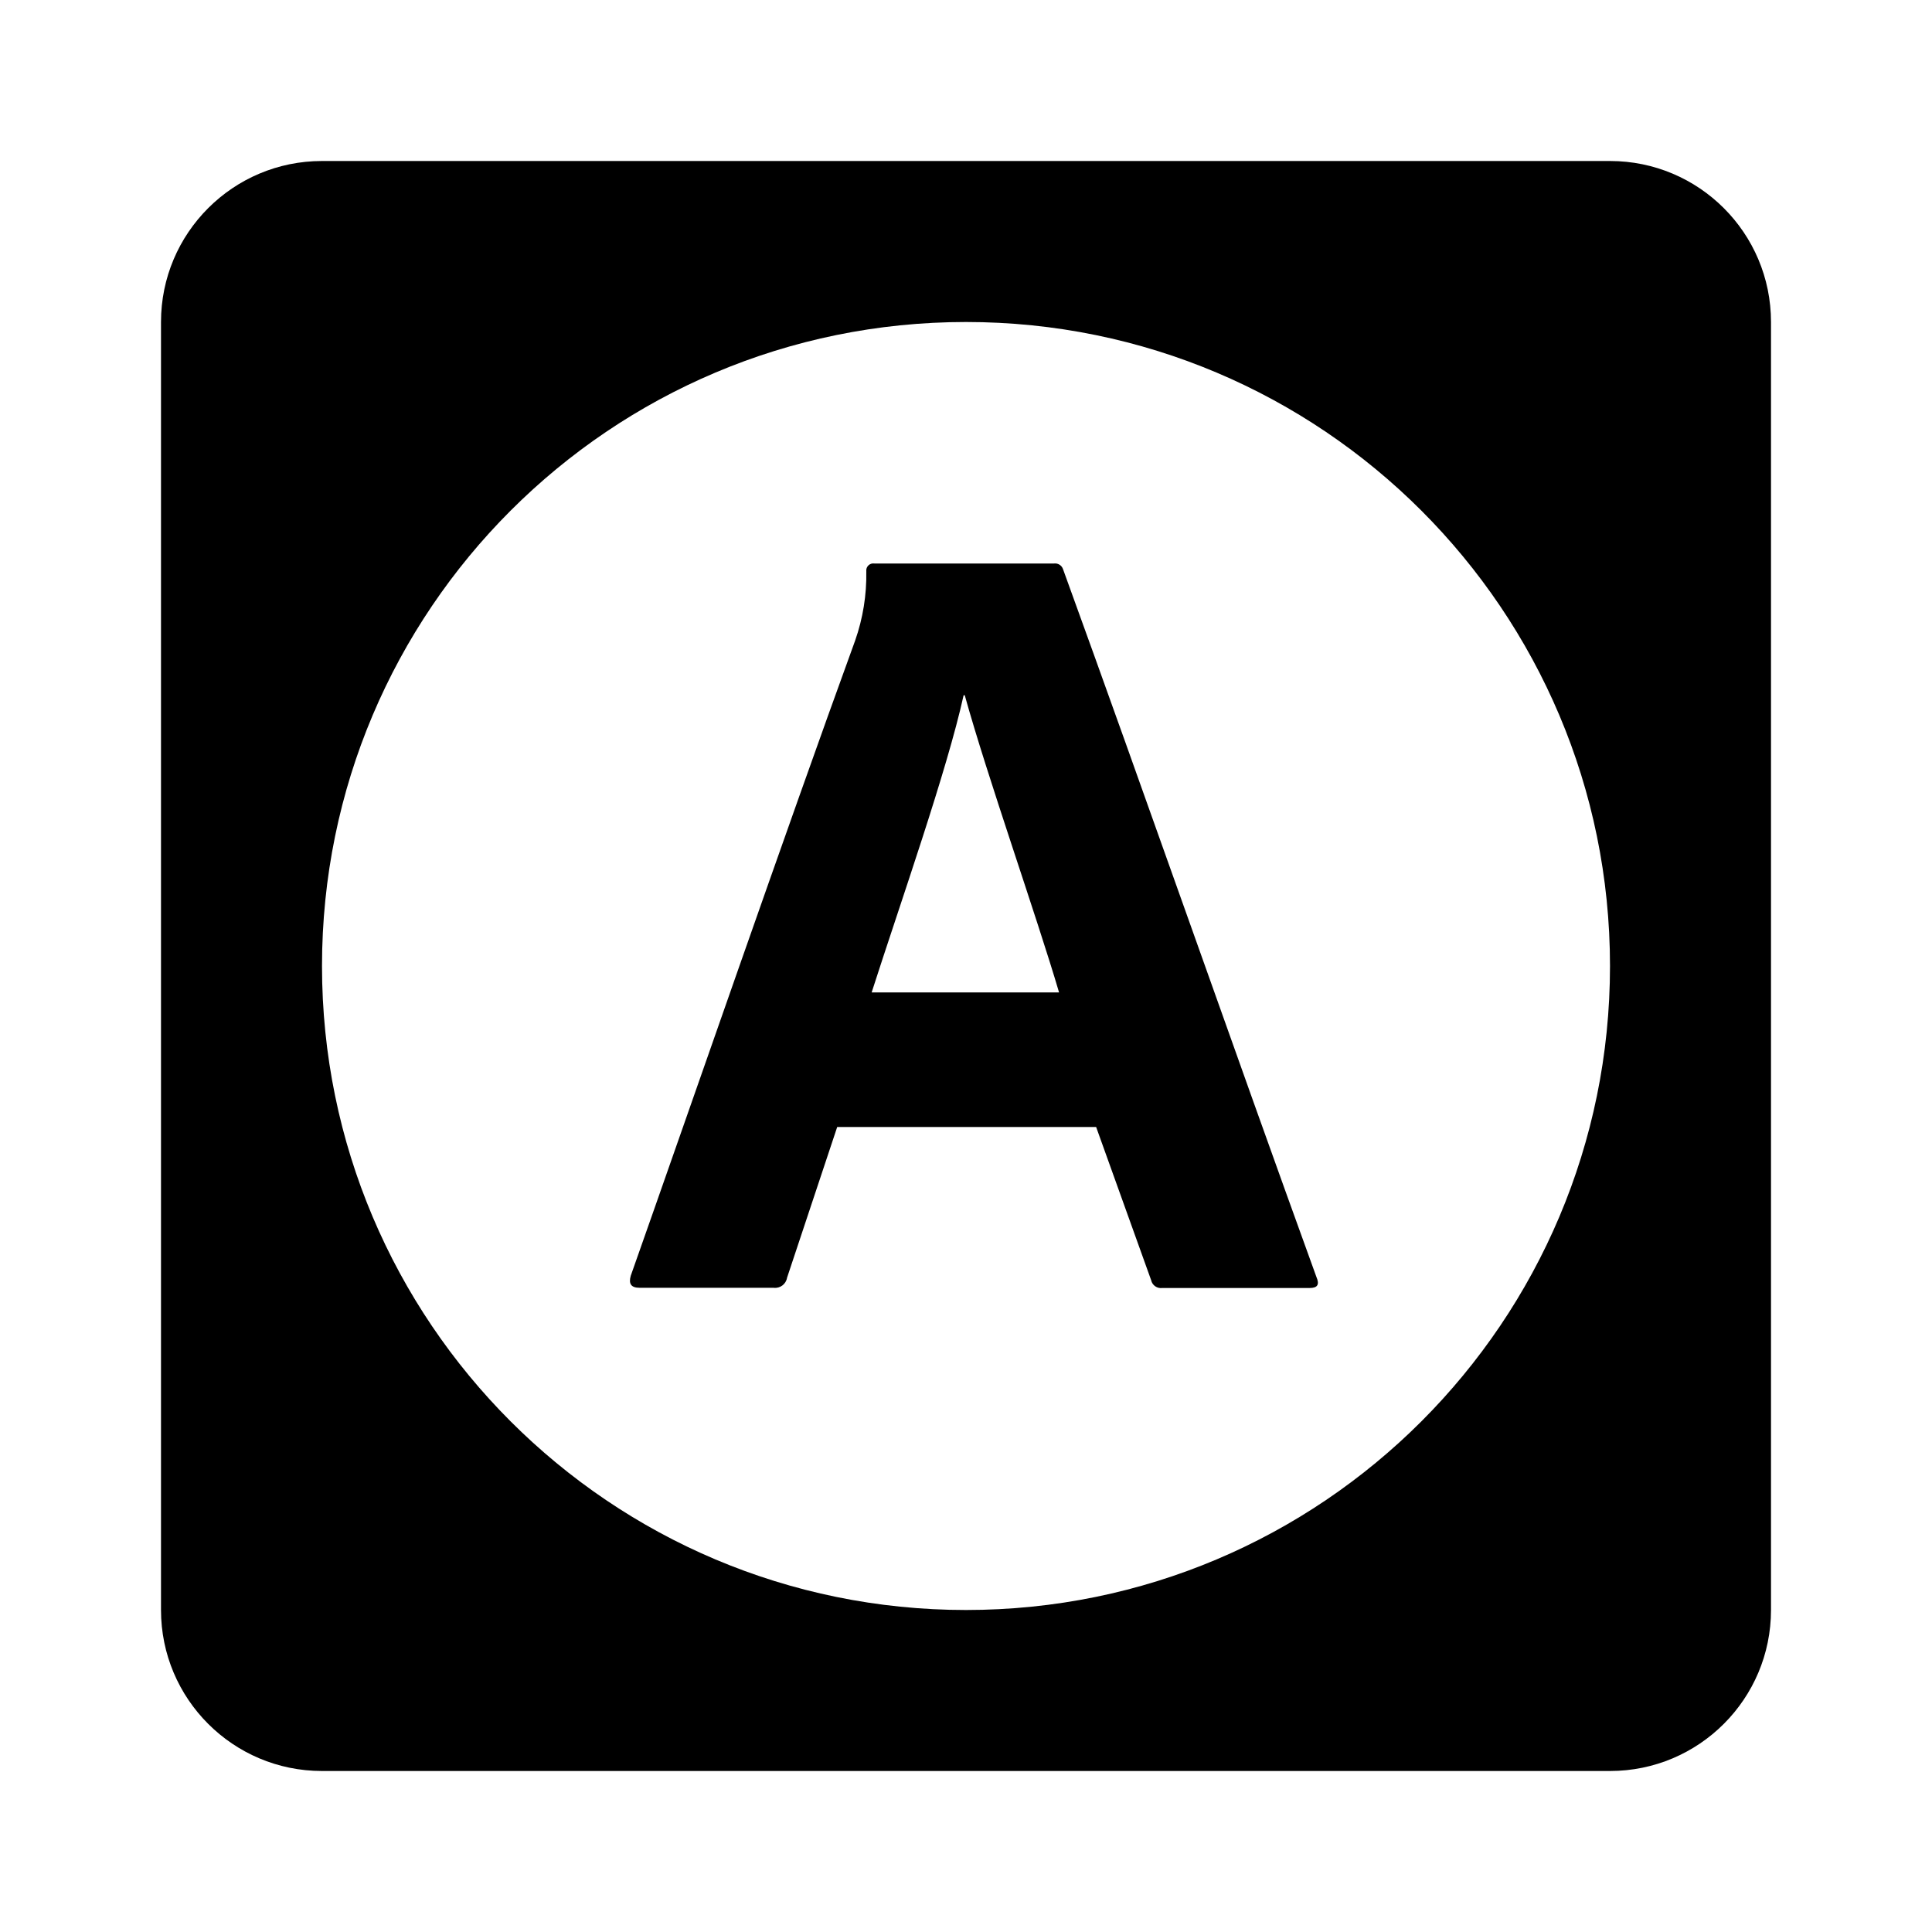
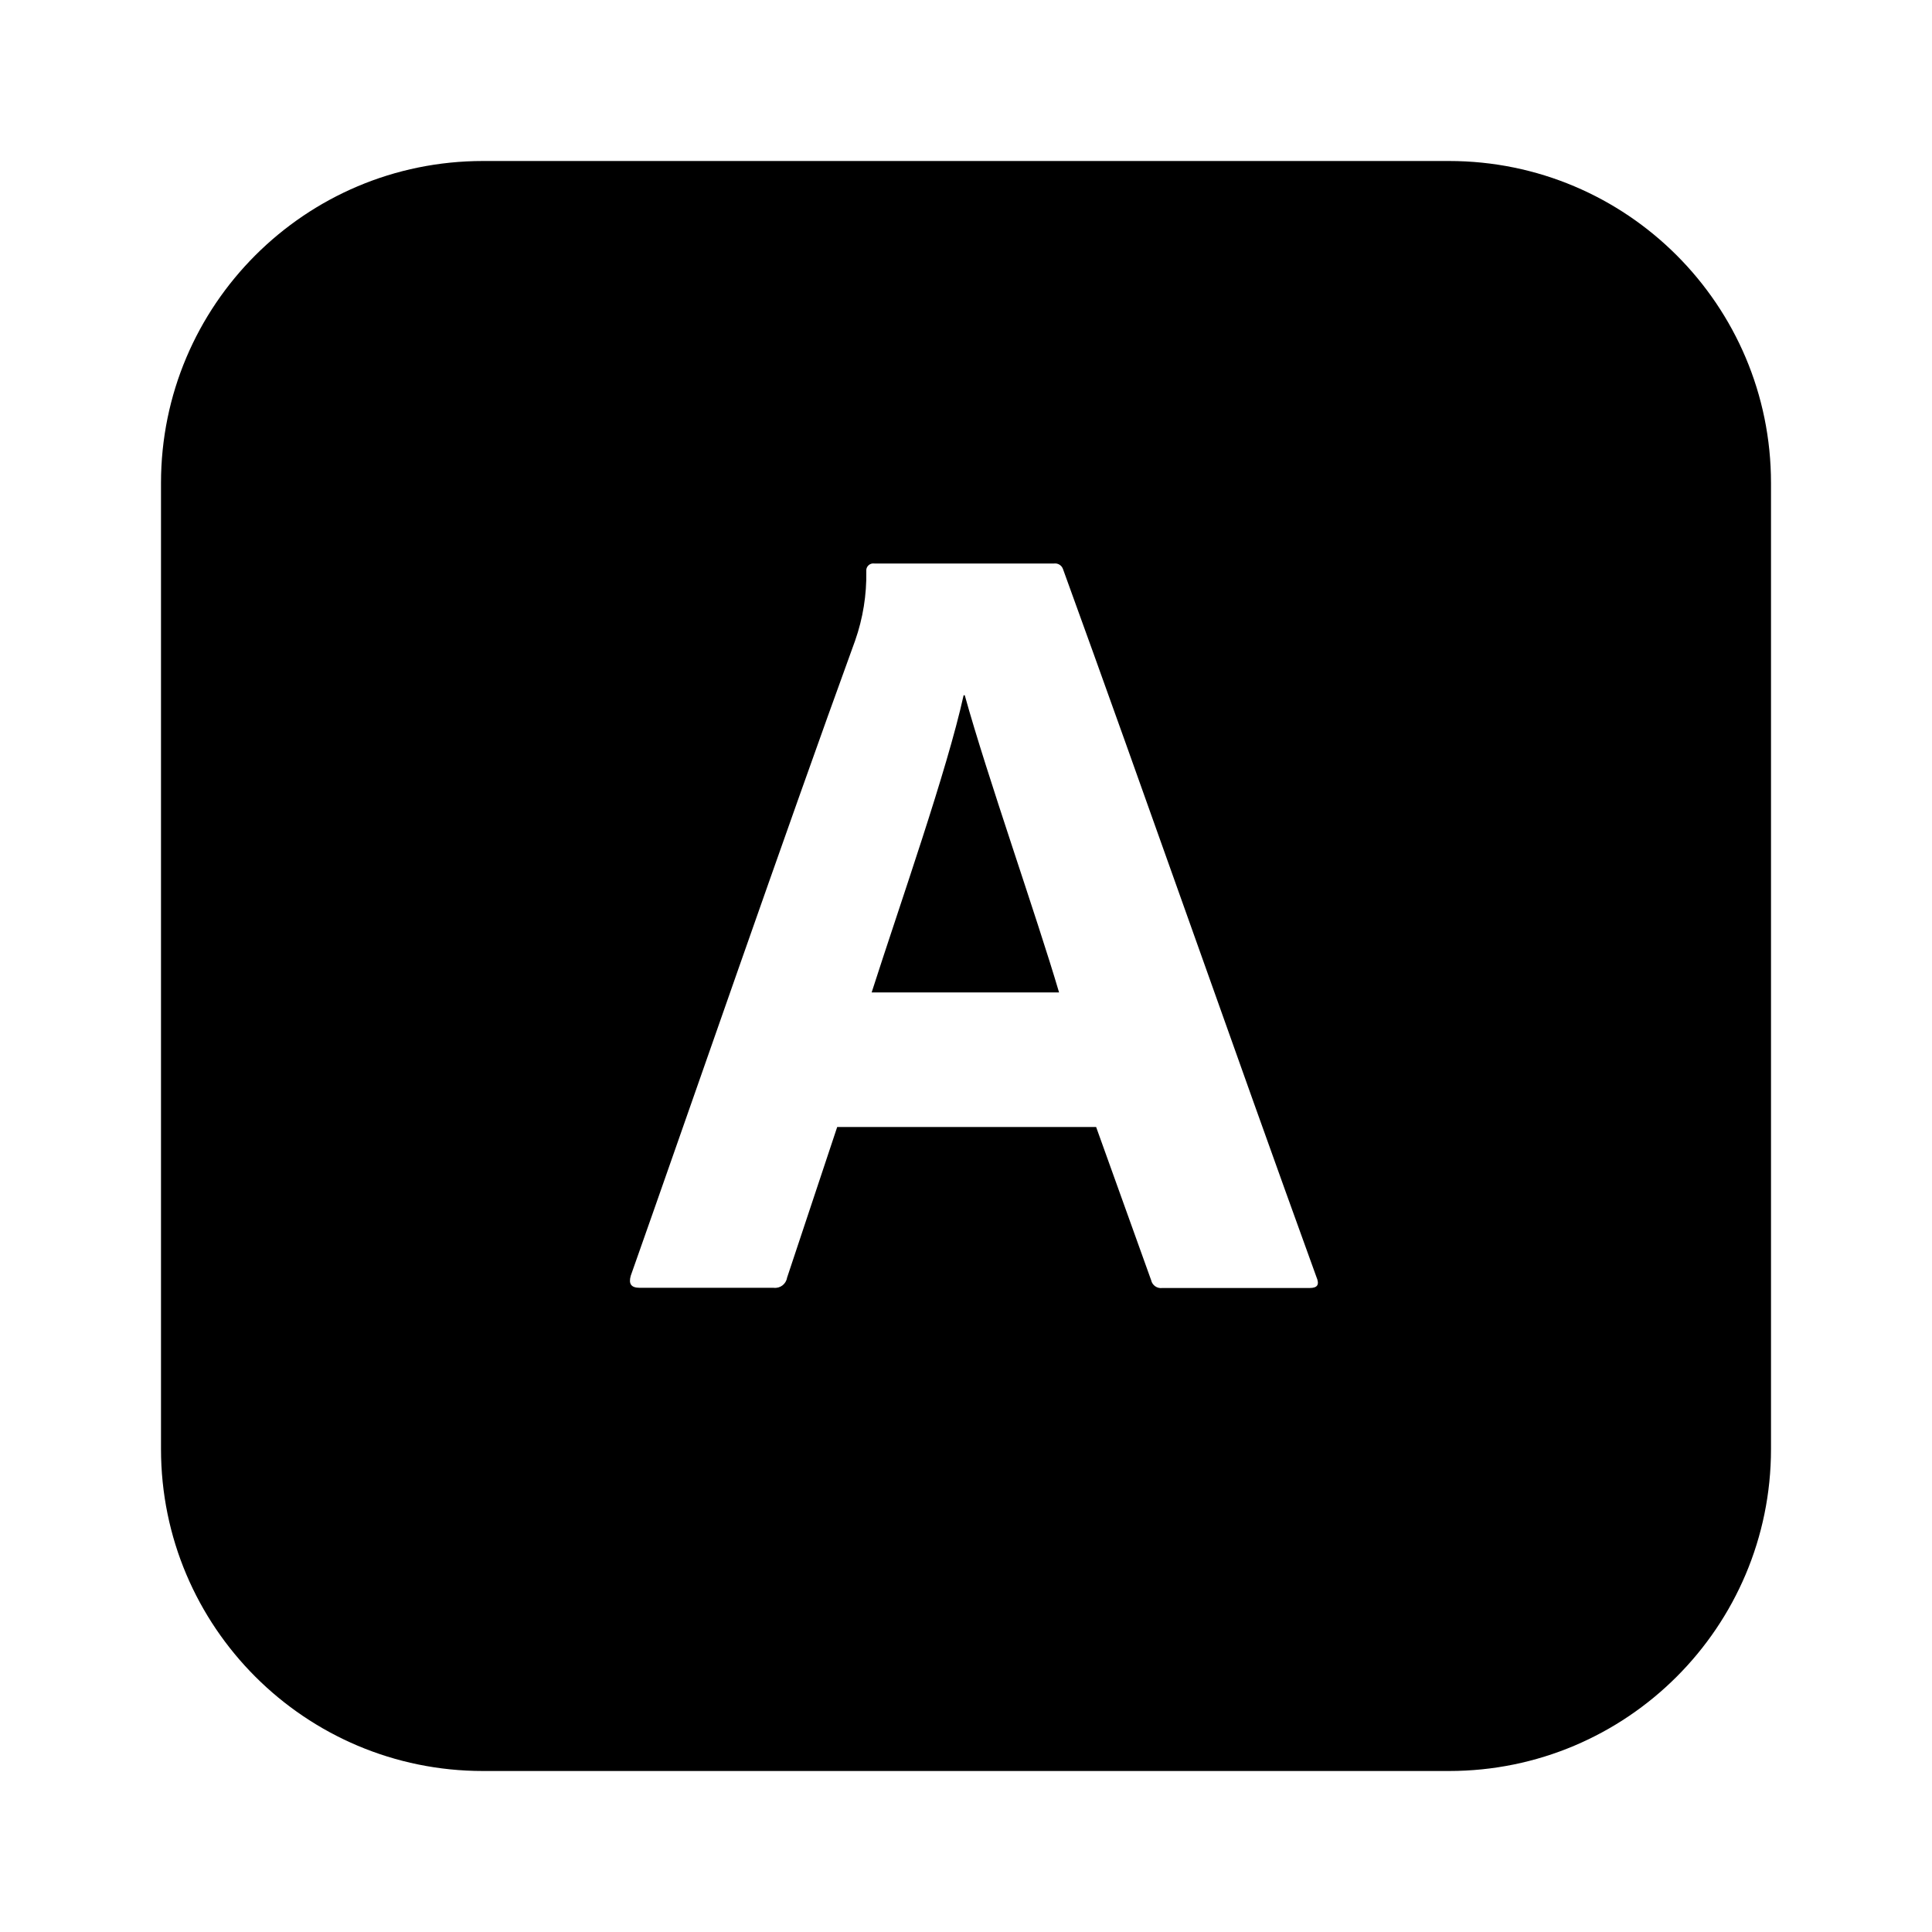
- <svg xmlns="http://www.w3.org/2000/svg" height="48" viewBox="0 0 48 48" width="48">
-   <path d="M40 4H8a4 4 0 0 0-4 4v32a4 4 0 0 0 4 4h32a4 4 0 0 0 4-4V8a4 4 0 0 0-4-4ZM24 40a16 16 0 1 1 16-16 16 16 0 0 1-16 16Z" />
-   <path d="M32.705 31.723c-2.052-5.658-4.27-12.01-6.295-17.584a.208.208 0 0 0-.222-.139h-4.465a.175.175 0 0 0-.2.194 4.937 4.937 0 0 1-.277 1.72c-1.747 4.8-4.105 11.621-5.575 15.781-.055.194 0 .3.222.3h3.328a.3.3 0 0 0 .333-.25L20.8 28h6.433l1.367 3.806a.249.249 0 0 0 .277.194h3.661c.195 0 .251-.083.167-.277Zm-8.764-14.45h.028c.554 2 1.789 5.5 2.343 7.383h-4.656c.721-2.246 1.869-5.497 2.285-7.383Z" />
+ <svg xmlns="http://www.w3.org/2000/svg" width="48" height="48" viewBox="0 0 48 48">
+   <path d="M23.941 17.273c-.416 1.886-1.564 5.137-2.285 7.383h4.656c-.554-1.883-1.789-5.383-2.343-7.383Z" />
+   <path d="M36 4H12a8 8 0 0 0-8 8v24a8 8 0 0 0 8 8h24a8 8 0 0 0 8-8V12a8 8 0 0 0-8-8Zm-3.462 28h-3.661a.249.249 0 0 1-.277-.194L27.233 28H20.8l-1.246 3.745a.3.3 0 0 1-.333.25h-3.328c-.222 0-.277-.106-.222-.3 1.47-4.16 3.828-10.981 5.575-15.781a4.937 4.937 0 0 0 .277-1.72.175.175 0 0 1 .2-.194h4.465a.208.208 0 0 1 .222.139c2.025 5.574 4.243 11.926 6.295 17.584.084.194.028.277-.167.277Z" />
</svg>
